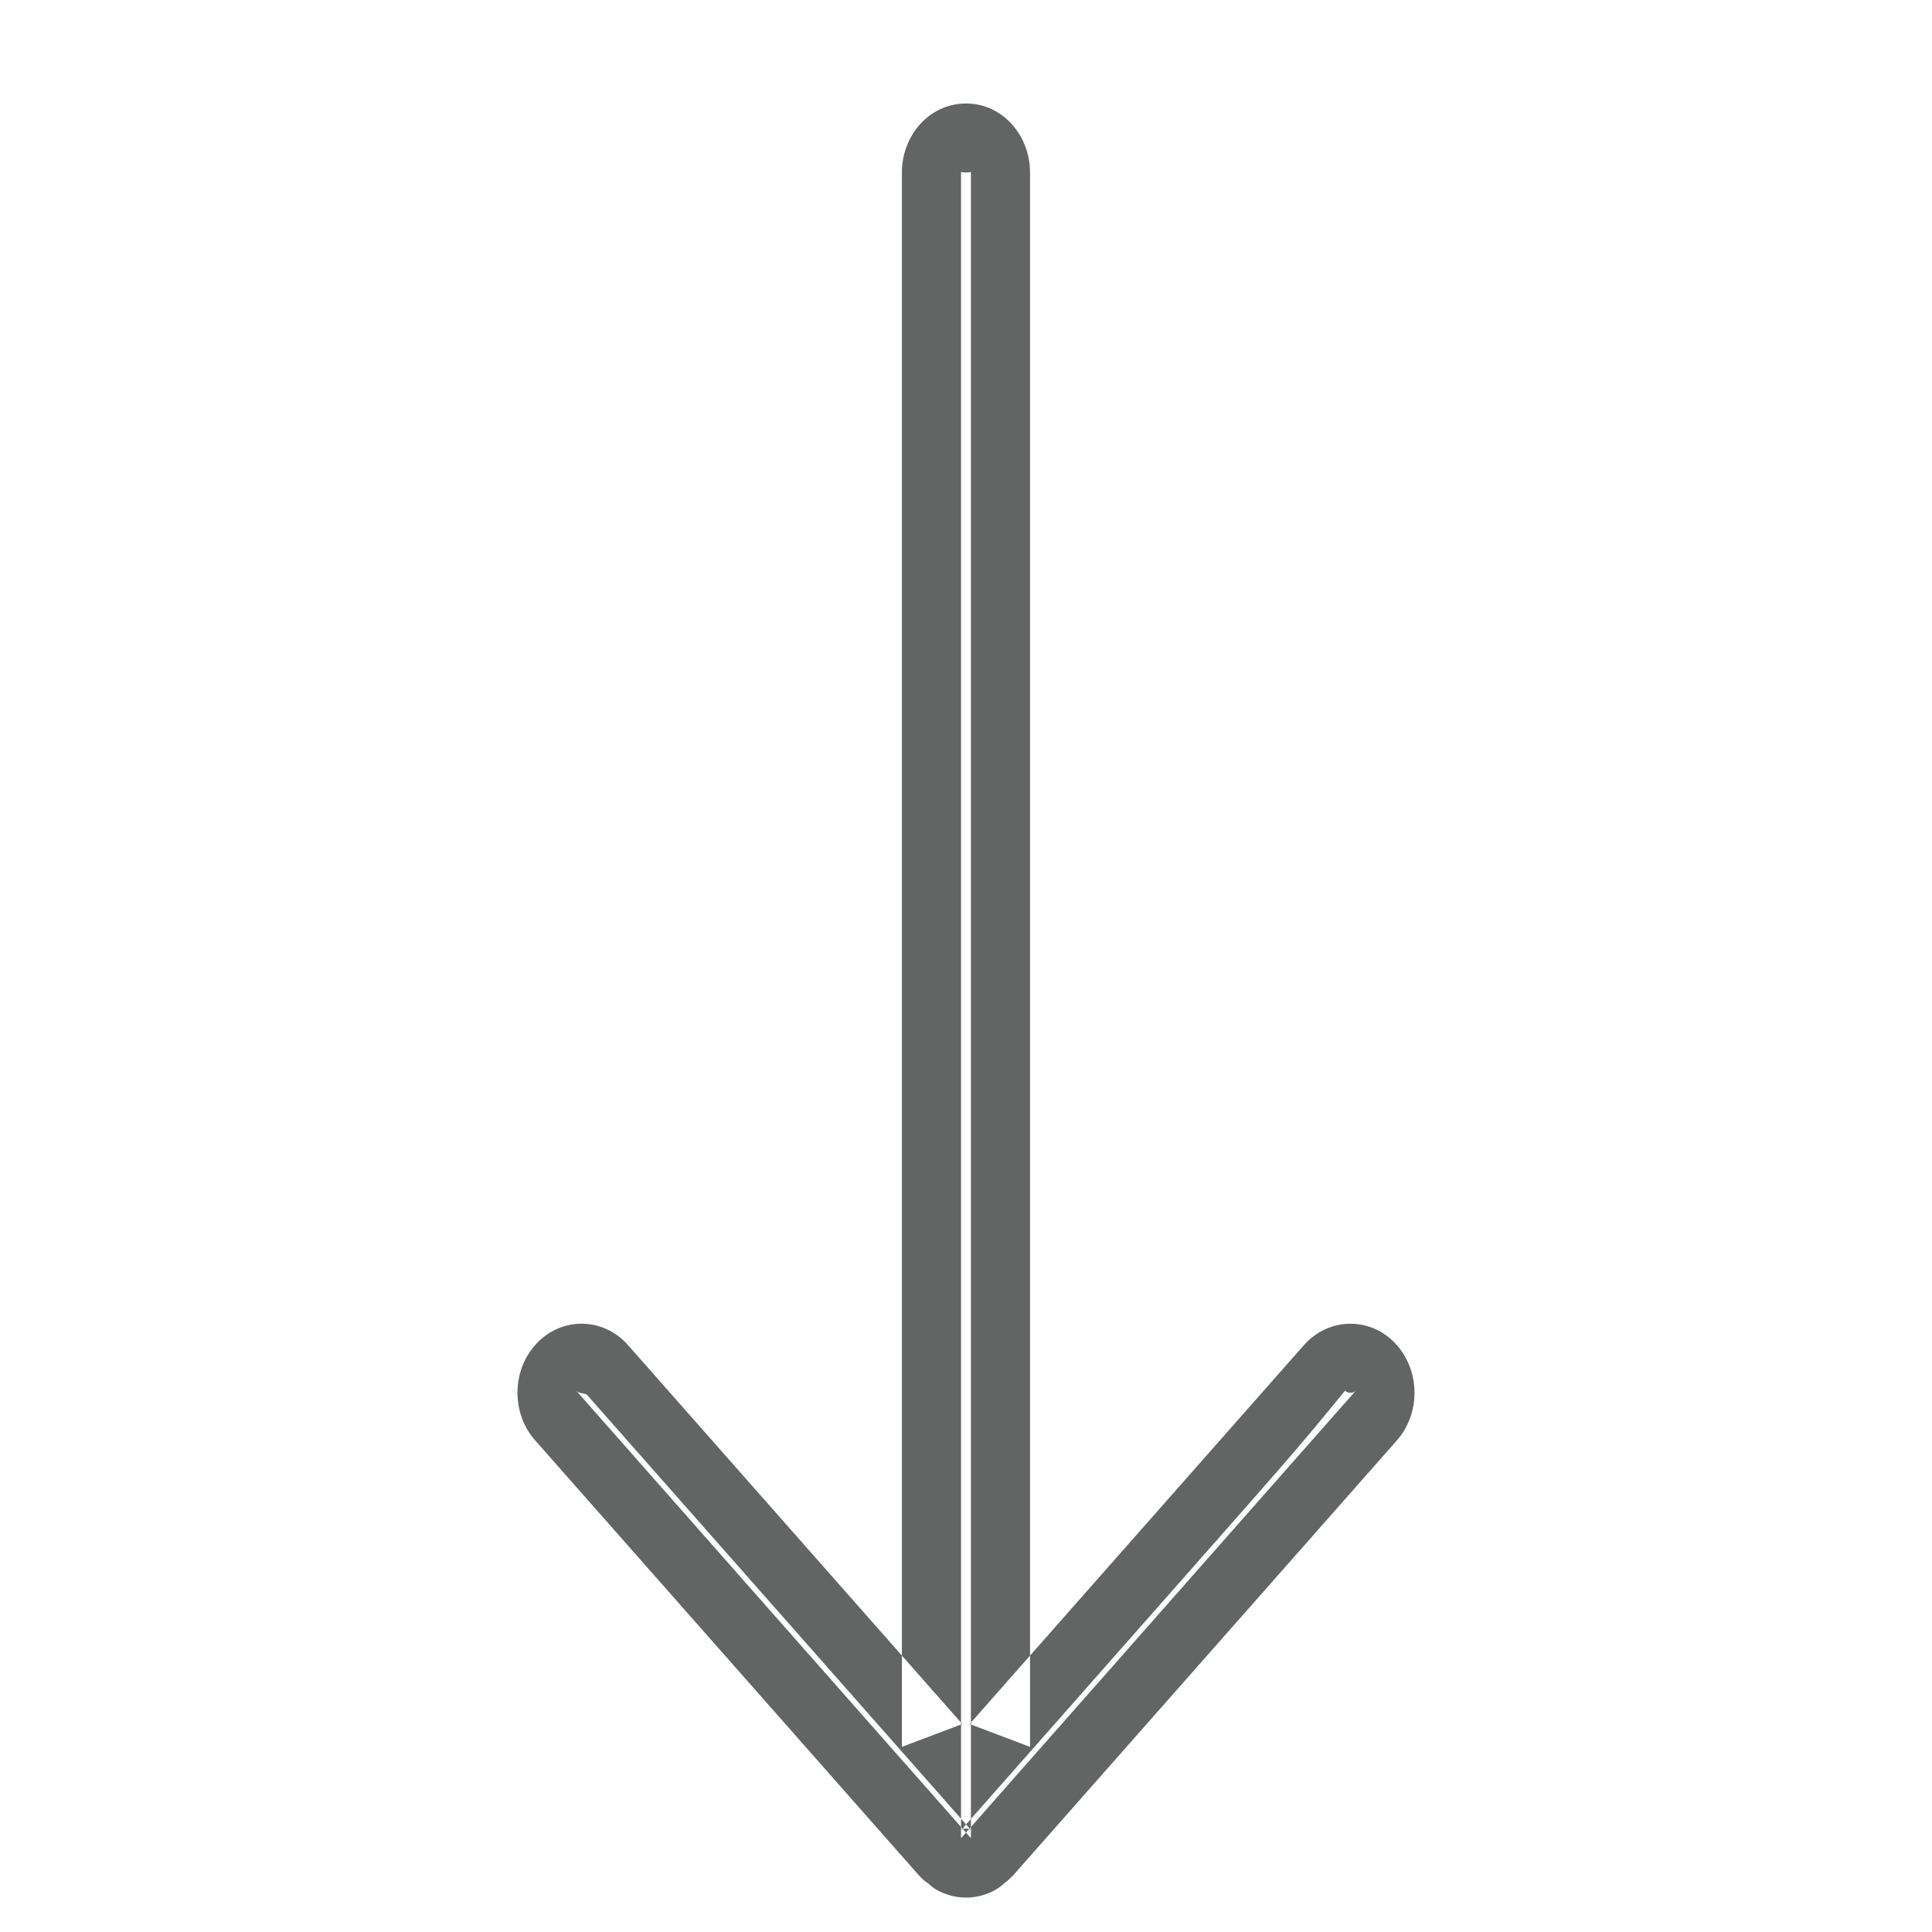
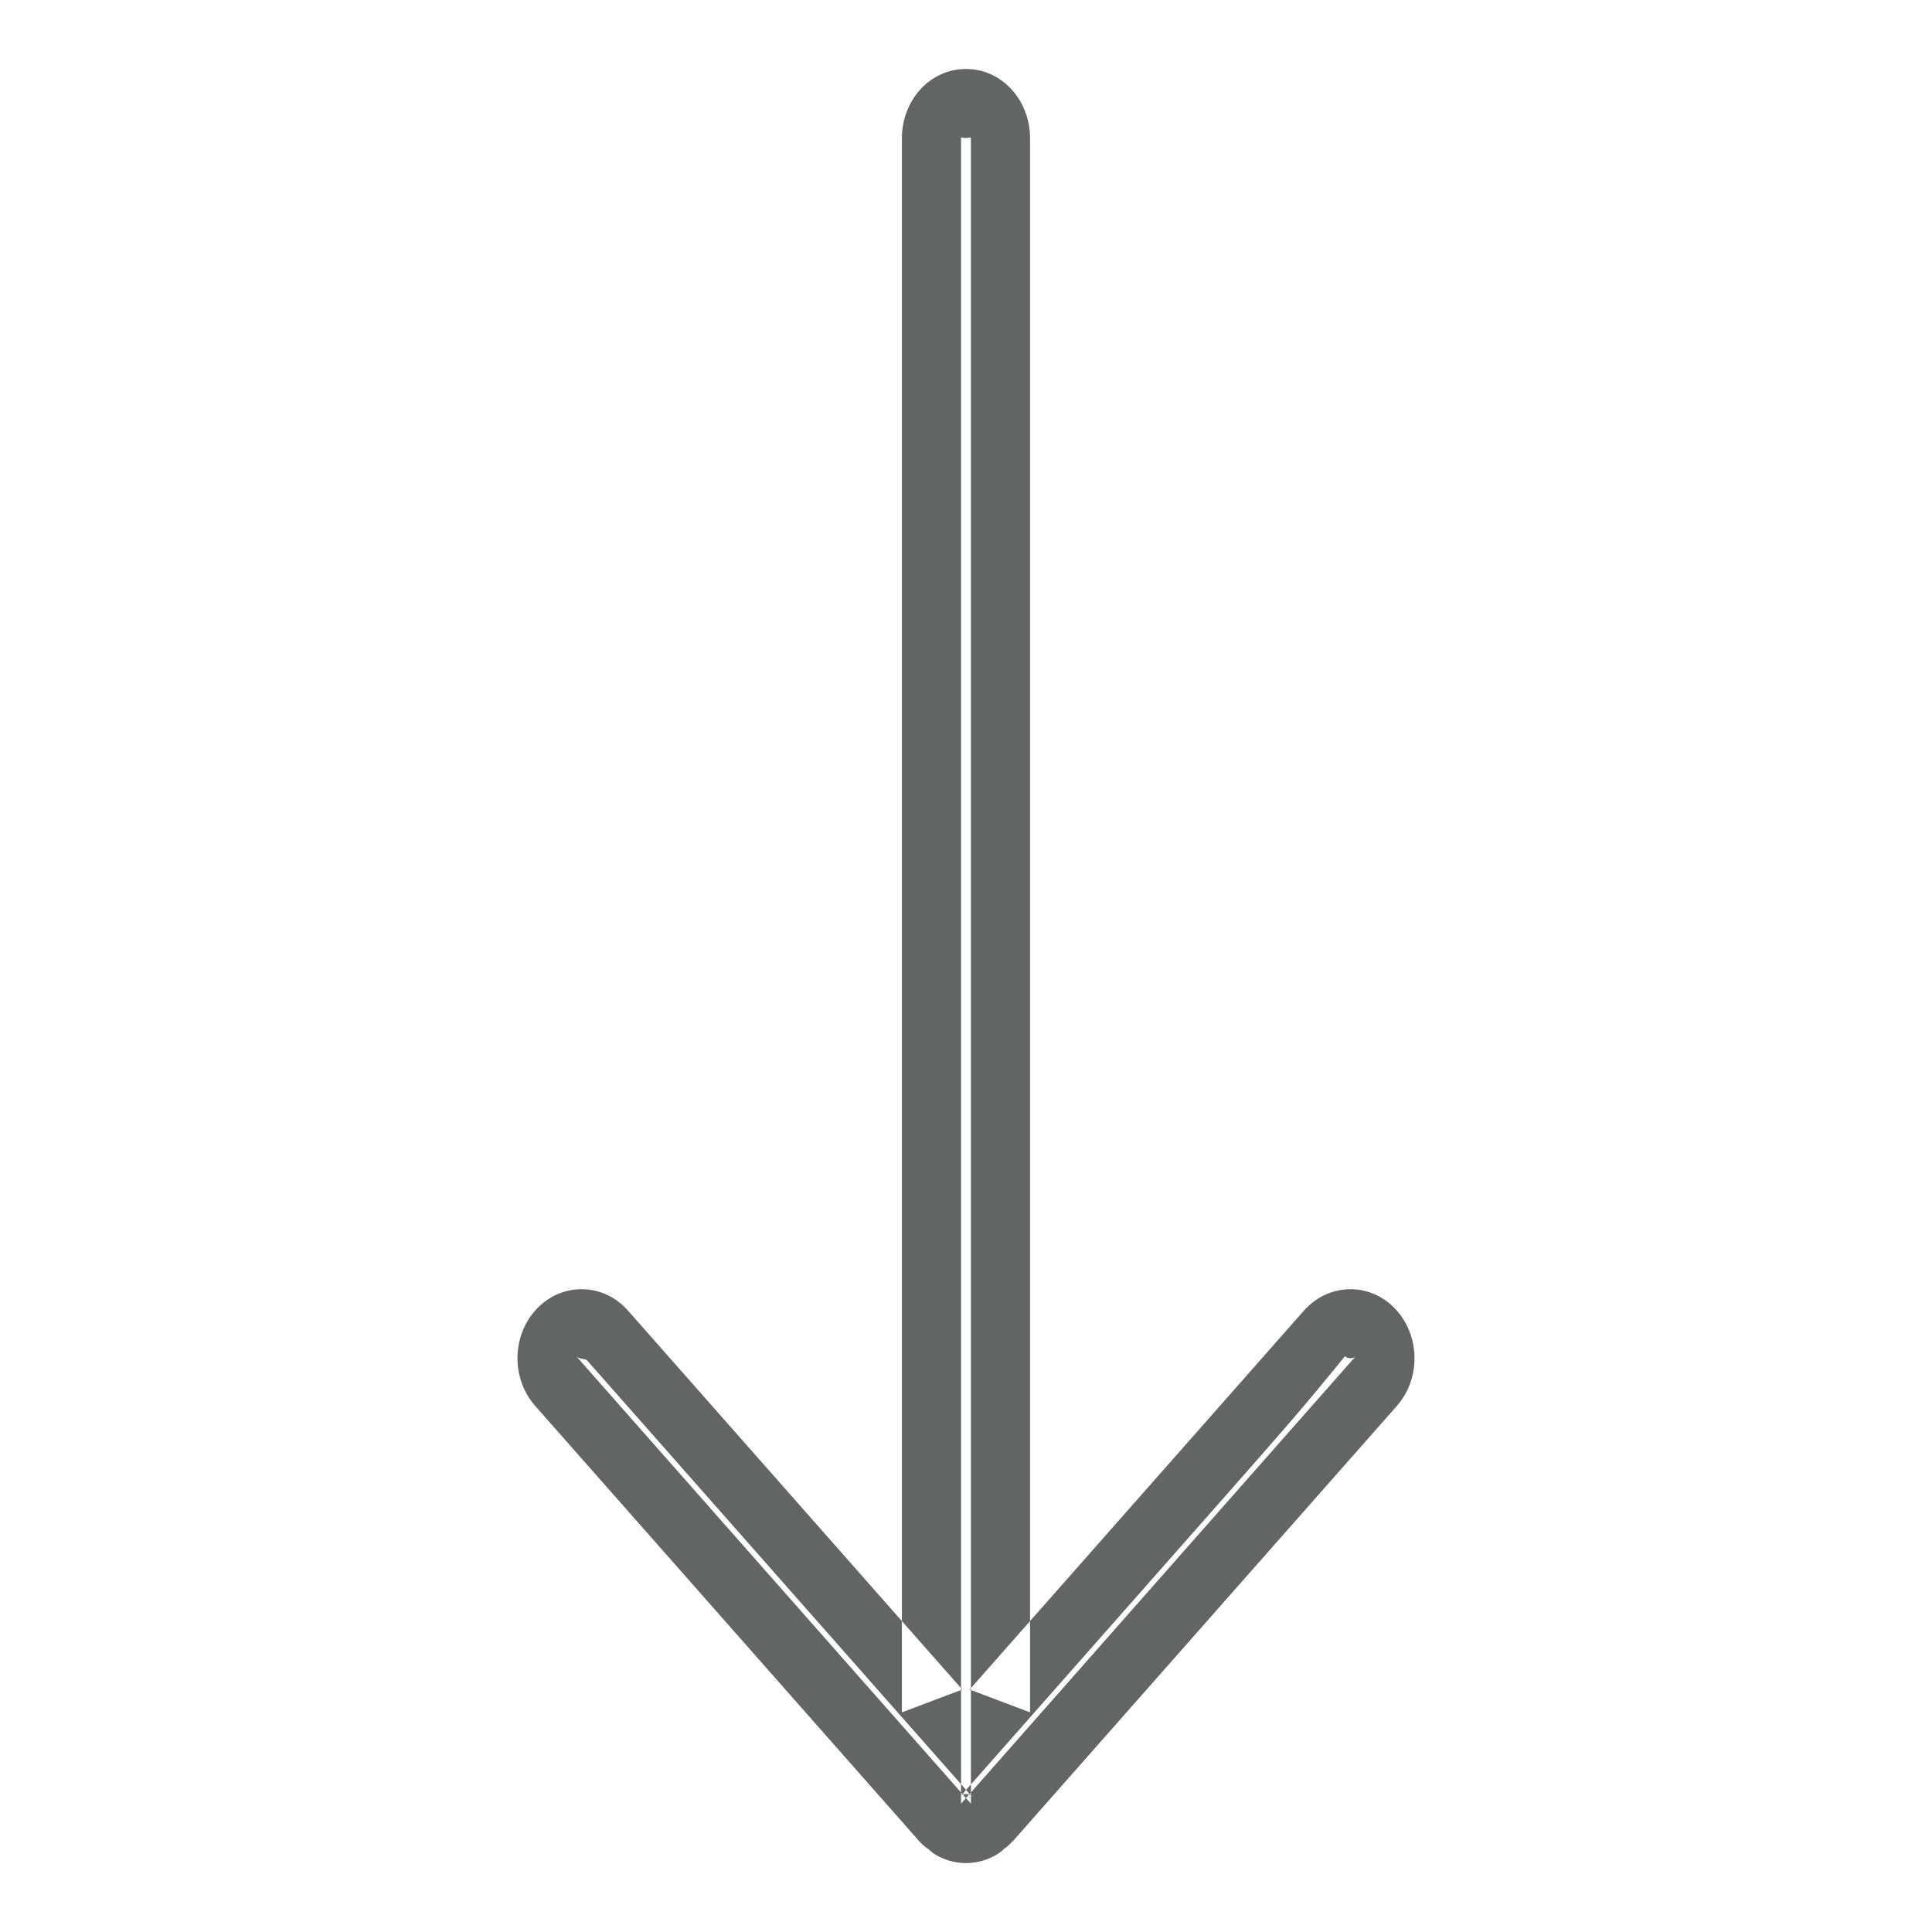
<svg xmlns="http://www.w3.org/2000/svg" width="28px" height="28px" viewBox="0 0 28 28" version="1.1">
  <defs />
  <g id="14pt-icons" stroke="none" stroke-width="1" fill="none" fill-rule="evenodd">
    <g id="sort-desc-sm" fill="#636464">
-       <path d="M14.053,24.986 L14.928,25.317 L14.928,2.5 C14.928,1.963 14.531,1.5 14,1.5 C13.468,1.5 13.071,1.963 13.071,2.5 L13.071,25.317 L13.946,24.986 L9.102,19.495 C8.73,19.072 8.096,19.082 7.736,19.517 C7.414,19.903 7.422,20.497 7.755,20.874 L13.322,27.184 C13.372,27.239 13.418,27.275 13.455,27.298 C13.505,27.345 13.543,27.375 13.618,27.412 C13.742,27.471 13.87,27.501 14.001,27.501 C14.132,27.501 14.262,27.47 14.381,27.413 C14.464,27.372 14.509,27.337 14.58,27.272 C14.54,27.303 14.54,27.303 14.536,27.305 C14.58,27.279 14.58,27.279 14.679,27.184 C14.678,27.185 16.224,25.433 17.46,24.032 C19.55,21.663 19.55,21.663 20.246,20.874 C20.579,20.495 20.585,19.902 20.262,19.515 C19.904,19.083 19.272,19.073 18.898,19.494 L14.053,24.986 Z M19.493,20.155 C18.8,21.002 18.8,21.002 16.71,23.37 C14.467,25.913 13.924,26.528 13.919,26.534 C13.992,26.464 13.992,26.464 14.006,26.457 C13.98,26.473 13.98,26.473 13.914,26.526 C13.96,26.505 13.979,26.501 14.001,26.501 C14.022,26.501 14.041,26.505 14.054,26.512 C14.091,26.53 14.1,26.536 14.101,26.538 C14.036,26.484 14.036,26.484 14.016,26.47 C14.016,26.469 14.044,26.491 14.07,26.519 L8.505,20.212 C8.475,20.193 8.386,20.195 8.352,20.156 L13.196,25.648 L14.071,26.64 L14.071,25.317 L14.071,2.5 C14.071,2.485 14.058,2.5 14,2.5 C13.942,2.5 13.928,2.485 13.928,2.5 L13.928,25.317 L13.928,26.64 L14.803,25.648 L19.647,20.157 C19.613,20.195 19.525,20.193 19.493,20.155 Z" id="Shape" />
+       <path d="M14.053,24.486 L14.928,24.817 L14.928,2 C14.928,1.463 14.531,1 14,1 C13.468,1 13.071,1.463 13.071,2 L13.071,24.817 L13.946,24.486 L9.102,18.995 C8.73,18.572 8.096,18.582 7.736,19.017 C7.414,19.403 7.422,19.997 7.755,20.374 L13.322,26.684 C13.372,26.739 13.418,26.775 13.455,26.798 C13.505,26.845 13.543,26.875 13.618,26.912 C13.742,26.971 13.87,27.001 14.001,27.001 C14.132,27.001 14.262,26.97 14.381,26.913 C14.464,26.872 14.509,26.837 14.58,26.772 C14.54,26.803 14.54,26.803 14.536,26.805 C14.58,26.779 14.58,26.779 14.679,26.684 C14.678,26.685 16.224,24.933 17.46,23.532 C19.55,21.163 19.55,21.163 20.246,20.374 C20.579,19.995 20.585,19.402 20.262,19.015 C19.904,18.583 19.272,18.573 18.898,18.994 L14.053,24.486 Z M19.493,19.655 C18.8,20.502 18.8,20.502 16.71,22.87 C14.467,25.413 13.924,26.028 13.919,26.034 C13.992,25.964 13.992,25.964 14.006,25.957 C13.98,25.973 13.98,25.973 13.914,26.026 C13.96,26.005 13.979,26.001 14.001,26.001 C14.022,26.001 14.041,26.005 14.054,26.012 C14.091,26.03 14.1,26.036 14.101,26.038 C14.036,25.984 14.036,25.984 14.016,25.97 C14.016,25.969 14.044,25.991 14.07,26.019 L8.505,19.712 C8.475,19.693 8.386,19.695 8.352,19.656 L13.196,25.148 L14.071,26.14 L14.071,24.817 L14.071,2 C14.071,1.985 14.058,2 14,2 C13.942,2 13.928,1.985 13.928,2 L13.928,24.817 L13.928,26.14 L14.803,25.148 L19.647,19.657 C19.613,19.695 19.525,19.693 19.493,19.655 Z" id="Shape" />
    </g>
  </g>
</svg>
